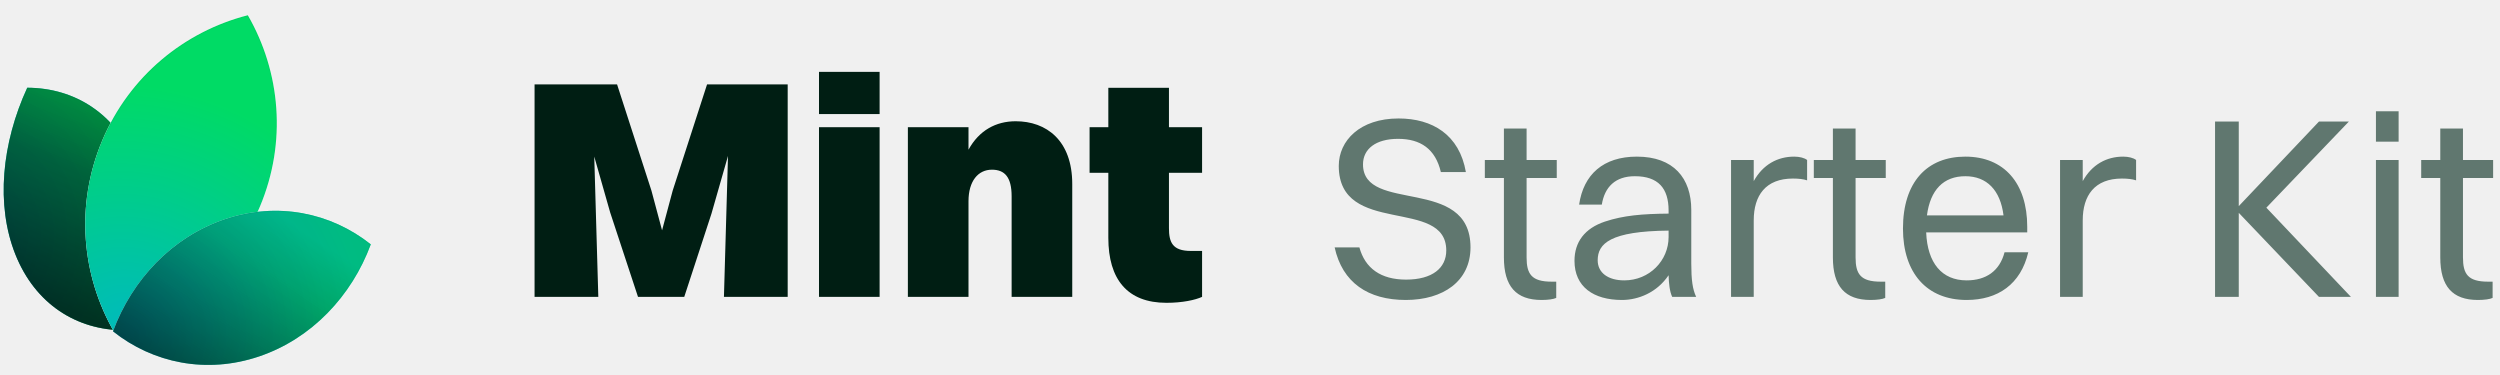
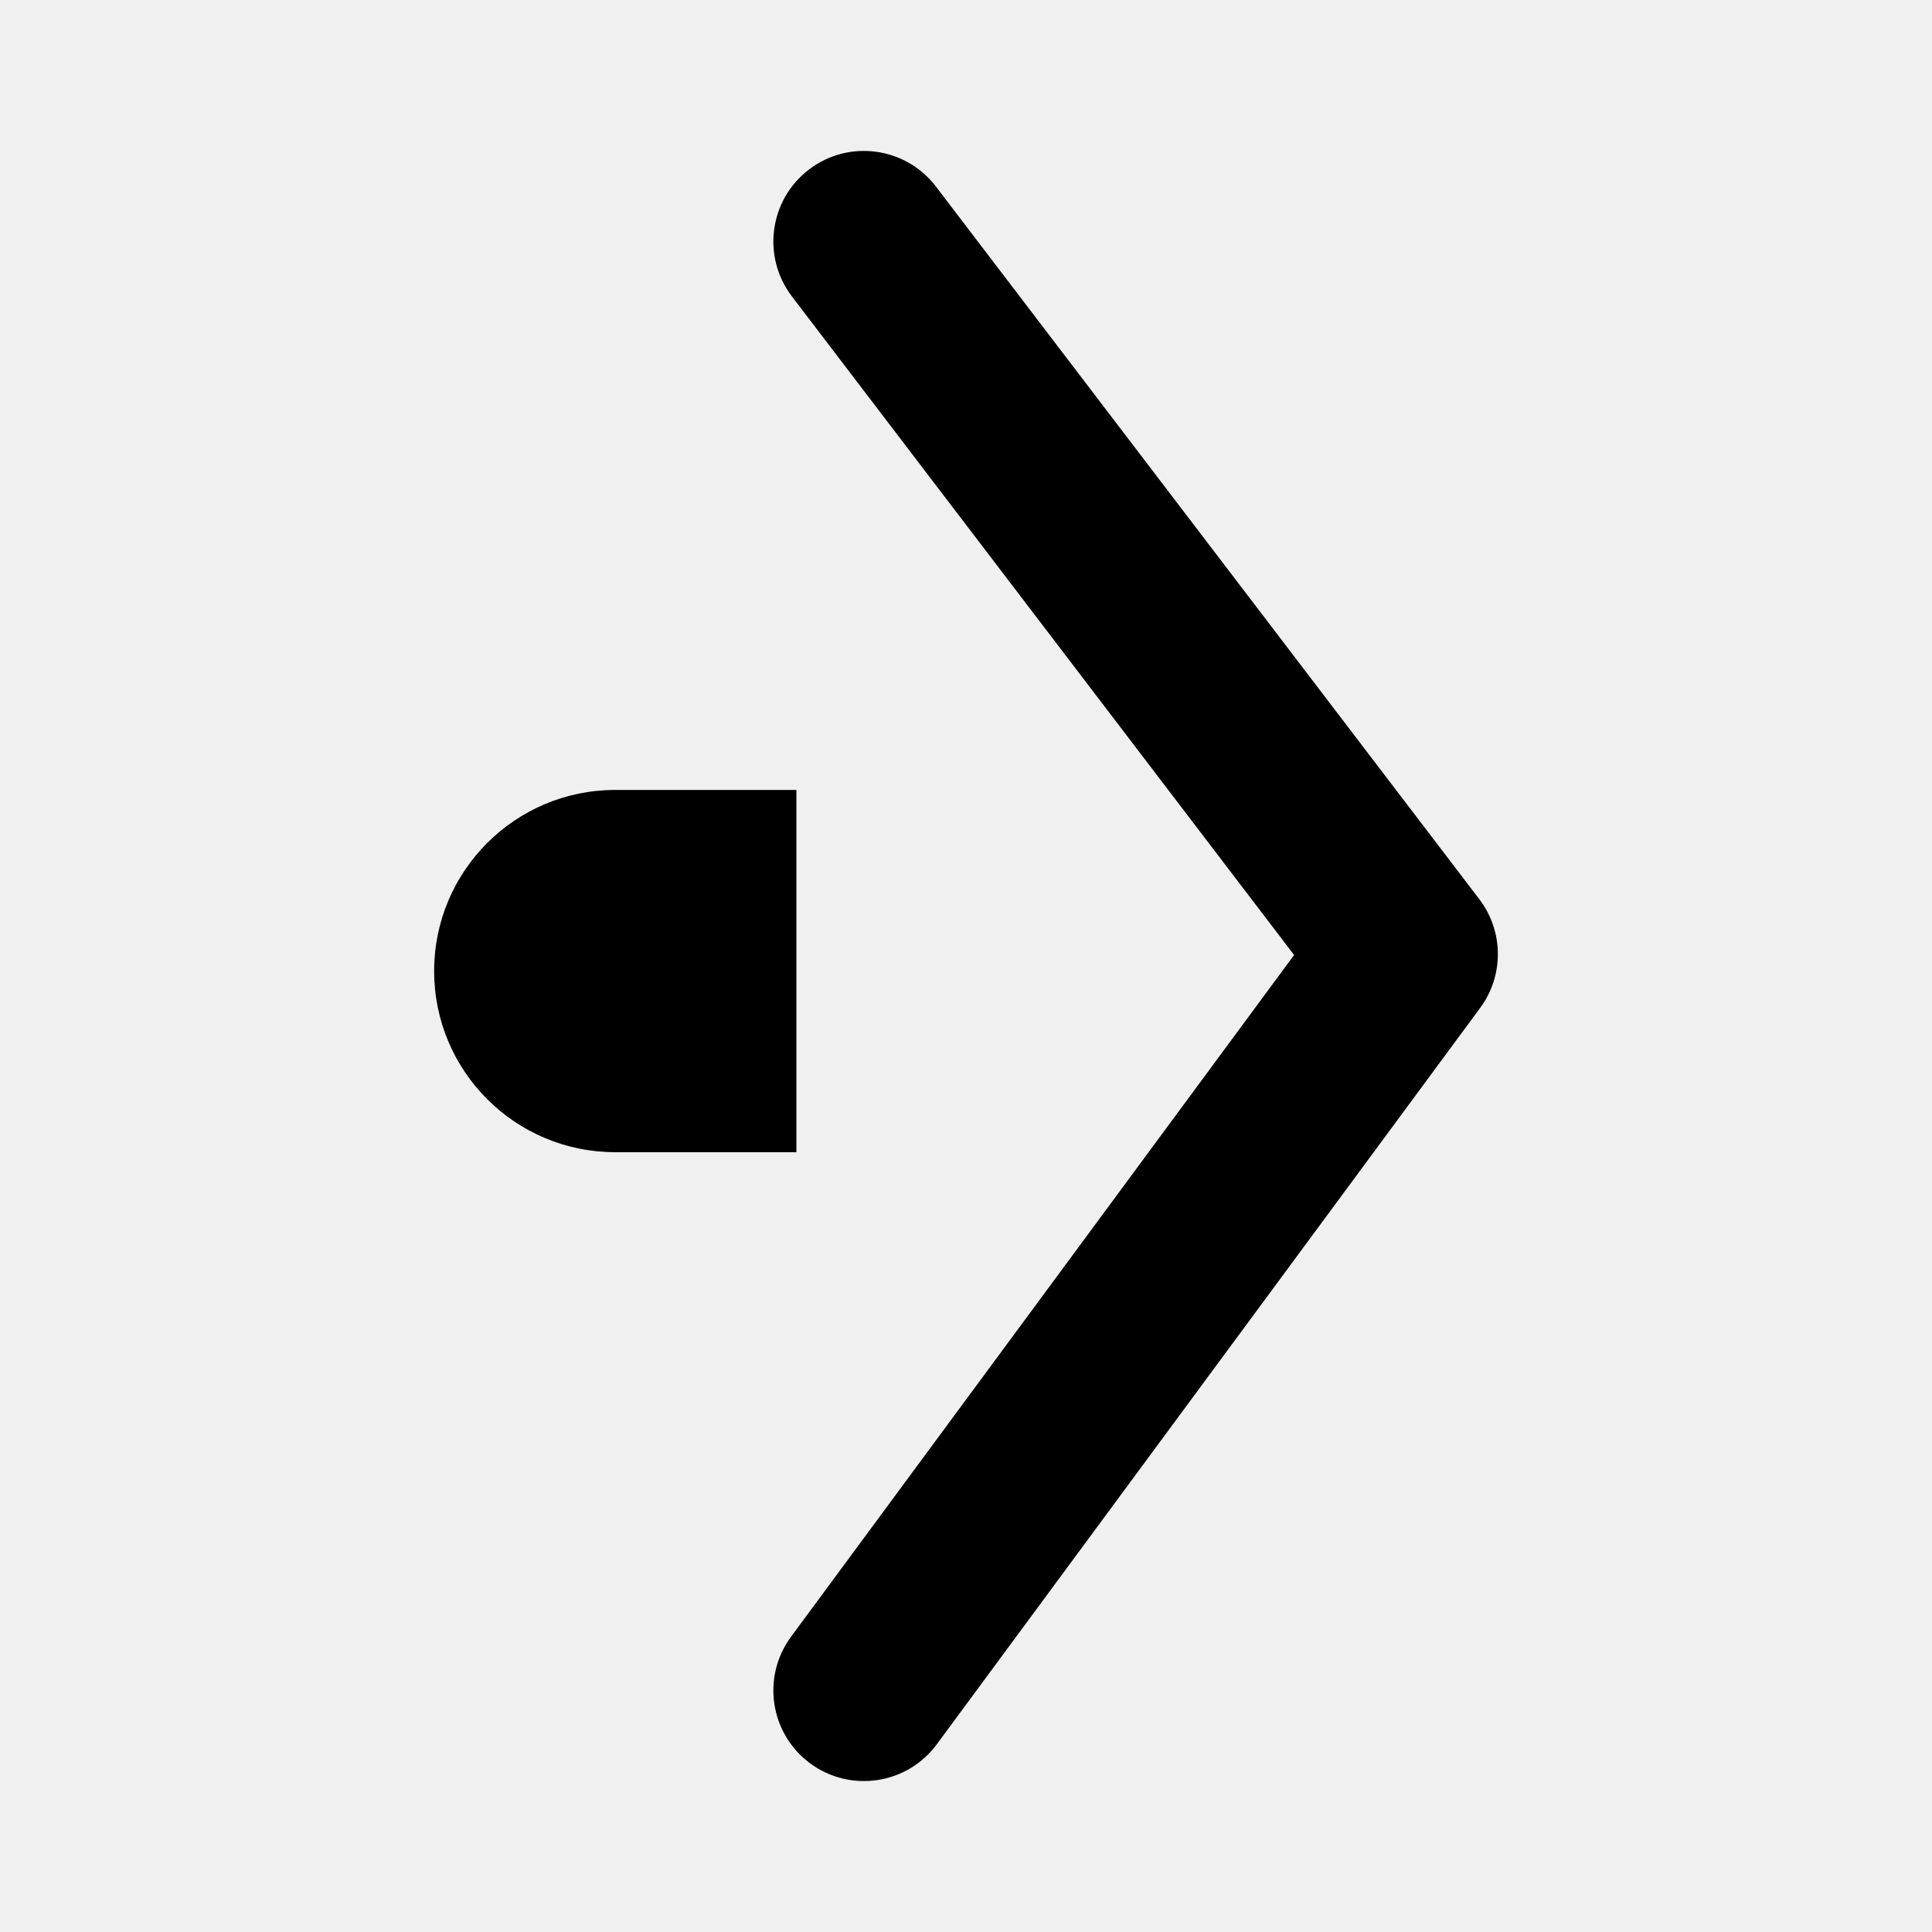
- <svg xmlns="http://www.w3.org/2000/svg" width="160" height="24" viewBox="0 0 160 24" fill="none">
-   <path d="M7.953 21.139C4.896 21.13 2.255 19.458 0.987 16.29C-0.28 13.121 0.109 9.163 1.744 5.615C4.801 5.624 7.442 7.296 8.71 10.465C9.977 13.633 9.588 17.591 7.953 21.139Z" fill="white" />
-   <path d="M7.953 21.139C4.896 21.13 2.255 19.458 0.987 16.29C-0.28 13.121 0.109 9.163 1.744 5.615C4.801 5.624 7.442 7.296 8.71 10.465C9.977 13.633 9.588 17.591 7.953 21.139Z" fill="url(#paint0_radial_115_86)" />
-   <path d="M7.953 21.139C4.896 21.13 2.255 19.458 0.987 16.29C-0.28 13.121 0.109 9.163 1.744 5.615C4.801 5.624 7.442 7.296 8.71 10.465C9.977 13.633 9.588 17.591 7.953 21.139Z" fill="black" fill-opacity="0.5" style="mix-blend-mode:hard-light" />
-   <path d="M7.953 21.139C4.896 21.13 2.255 19.458 0.987 16.29C-0.28 13.121 0.109 9.163 1.744 5.615C4.801 5.624 7.442 7.296 8.71 10.465C9.977 13.633 9.588 17.591 7.953 21.139Z" fill="url(#paint1_linear_115_86)" fill-opacity="0.5" style="mix-blend-mode:hard-light" />
-   <path d="M7.935 21.111C4.897 21.096 2.274 19.431 1.013 16.279C-0.248 13.124 0.136 9.182 1.762 5.643C4.8 5.659 7.423 7.324 8.684 10.476C9.945 13.63 9.561 17.572 7.935 21.111Z" stroke="url(#paint2_linear_115_86)" stroke-opacity="0.05" stroke-width="0.056" />
-   <path d="M7.31 21.257C11.354 20.221 14.884 17.375 16.628 13.236C18.373 9.097 17.945 4.587 15.86 0.976C11.816 2.012 8.287 4.858 6.542 8.998C4.797 13.137 5.225 17.646 7.31 21.257Z" fill="white" />
-   <path d="M7.31 21.257C11.354 20.221 14.884 17.375 16.628 13.236C18.373 9.097 17.945 4.587 15.86 0.976C11.816 2.012 8.287 4.858 6.542 8.998C4.797 13.137 5.225 17.646 7.31 21.257Z" fill="url(#paint3_radial_115_86)" />
-   <path d="M16.602 13.225C14.864 17.349 11.351 20.187 7.324 21.225C5.253 17.624 4.829 13.132 6.568 9.009C8.306 4.885 11.819 2.047 15.846 1.009C17.918 4.61 18.341 9.101 16.602 13.225Z" stroke="url(#paint4_linear_115_86)" stroke-opacity="0.05" stroke-width="0.056" />
-   <path d="M7.234 21.207C9.789 23.237 13.21 23.951 16.577 22.814C19.944 21.677 22.506 18.945 23.73 15.638C21.175 13.608 17.754 12.894 14.387 14.031C11.02 15.168 8.458 17.901 7.234 21.207Z" fill="white" />
-   <path d="M7.234 21.207C9.789 23.237 13.21 23.951 16.577 22.814C19.944 21.677 22.506 18.945 23.73 15.638C21.175 13.608 17.754 12.894 14.387 14.031C11.02 15.168 8.458 17.901 7.234 21.207Z" fill="url(#paint5_radial_115_86)" />
-   <path d="M7.234 21.207C9.789 23.237 13.21 23.951 16.577 22.814C19.944 21.677 22.506 18.945 23.73 15.638C21.175 13.608 17.754 12.894 14.387 14.031C11.02 15.168 8.458 17.901 7.234 21.207Z" fill="black" fill-opacity="0.2" style="mix-blend-mode:hard-light" />
-   <path d="M7.234 21.207C9.789 23.237 13.21 23.951 16.577 22.814C19.944 21.677 22.506 18.945 23.73 15.638C21.175 13.608 17.754 12.894 14.387 14.031C11.02 15.168 8.458 17.901 7.234 21.207Z" fill="url(#paint6_linear_115_86)" fill-opacity="0.5" style="mix-blend-mode:hard-light" />
-   <path d="M16.568 22.787C13.218 23.918 9.814 23.212 7.267 21.198C8.492 17.907 11.044 15.189 14.396 14.058C17.747 12.927 21.15 13.633 23.697 15.648C22.472 18.938 19.92 21.656 16.568 22.787Z" stroke="url(#paint7_linear_115_86)" stroke-opacity="0.05" stroke-width="0.056" />
-   <path d="M34.212 19V5.4H39.492L41.692 12.2L42.372 14.74L43.052 12.2L45.252 5.4H50.412V19H46.332L46.592 9.98L45.532 13.68L43.792 19H40.832L39.052 13.6L38.032 10.02L38.292 19H34.212ZM52.416 7.3V4.6H56.295V7.3H52.416ZM52.416 19V8.14H56.295V19H52.416ZM58.104 19V8.14H61.984V9.58C62.664 8.34 63.744 7.76 65.004 7.76C66.964 7.76 68.624 8.98 68.624 11.78V19H64.744V12.56C64.744 11.34 64.304 10.86 63.484 10.86C62.604 10.86 61.984 11.58 61.984 12.88V19H58.104ZM70.933 15.22V11.06H69.733V8.14H70.933V5.62H74.813V8.14H76.933V11.06H74.813V14.6C74.813 15.5 75.033 16.06 76.213 16.06H76.933V19C76.493 19.2 75.673 19.38 74.653 19.38C72.153 19.38 70.933 17.88 70.933 15.22Z" fill="#001E13" />
-   <path d="M87.232 10.519C87.232 13.687 94.112 11.229 94.112 15.832C94.112 17.994 92.364 19.198 89.971 19.198C87.562 19.198 85.912 18.093 85.417 15.832H87.001C87.364 17.169 88.371 17.895 89.987 17.895C91.671 17.895 92.561 17.152 92.561 16.03C92.561 12.598 85.681 15.155 85.681 10.618C85.681 9.001 87.034 7.582 89.509 7.582C91.671 7.582 93.403 8.621 93.816 11.014H92.215C91.868 9.529 90.912 8.886 89.476 8.886C88.057 8.886 87.232 9.529 87.232 10.519ZM96.25 16.476V11.393H95.029V10.239H96.25V8.226H97.702V10.239H99.632V11.393H97.702V16.476C97.702 17.532 98.015 18.026 99.302 18.026H99.599V19.066C99.434 19.148 99.071 19.198 98.659 19.198C97.025 19.198 96.25 18.323 96.25 16.476ZM102.516 13.093H101.064C101.345 11.162 102.615 10.024 104.76 10.024C107.103 10.024 108.242 11.393 108.242 13.44V16.888C108.242 17.895 108.324 18.521 108.555 19H107.021C106.856 18.654 106.806 18.142 106.79 17.614C106.047 18.72 104.859 19.198 103.803 19.198C101.988 19.198 100.767 18.357 100.767 16.69C100.767 15.486 101.427 14.611 102.714 14.182C103.902 13.786 105.107 13.687 106.79 13.671V13.473C106.79 12.053 106.13 11.278 104.628 11.278C103.374 11.278 102.698 11.971 102.516 13.093ZM102.252 16.657C102.252 17.465 102.929 17.944 103.952 17.944C105.569 17.944 106.79 16.674 106.79 15.172V14.759C103.061 14.793 102.252 15.585 102.252 16.657ZM110.787 19V10.239H112.239V11.591C112.833 10.519 113.774 10.024 114.83 10.024C115.176 10.024 115.49 10.107 115.655 10.239V11.542C115.407 11.46 115.094 11.427 114.747 11.427C112.998 11.427 112.239 12.515 112.239 14.1V19H110.787ZM117.305 16.476V11.393H116.084V10.239H117.305V8.226H118.757V10.239H120.688V11.393H118.757V16.476C118.757 17.532 119.071 18.026 120.358 18.026H120.655V19.066C120.49 19.148 120.127 19.198 119.714 19.198C118.081 19.198 117.305 18.323 117.305 16.476ZM129.809 16.145C129.33 18.192 127.862 19.198 125.865 19.198C123.324 19.198 121.79 17.482 121.79 14.627C121.79 11.658 123.324 10.024 125.783 10.024C128.258 10.024 129.743 11.723 129.743 14.512V14.875H123.275C123.357 16.838 124.281 17.944 125.865 17.944C127.103 17.944 127.977 17.35 128.291 16.145H129.809ZM125.783 11.278C124.38 11.278 123.539 12.152 123.324 13.786H128.225C128.027 12.169 127.152 11.278 125.783 11.278ZM131.843 19V10.239H133.295V11.591C133.889 10.519 134.829 10.024 135.885 10.024C136.232 10.024 136.545 10.107 136.71 10.239V11.542C136.463 11.46 136.149 11.427 135.803 11.427C134.054 11.427 133.295 12.515 133.295 14.1V19H131.843ZM141.763 19V7.78H143.281V13.192L148.413 7.78H150.327L145.047 13.291L150.459 19H148.413L143.281 13.621V19H141.763ZM152.06 9.067V7.12H153.512V9.067H152.06ZM152.06 19V10.239H153.512V19H152.06ZM156.178 16.476V11.393H154.957V10.239H156.178V8.226H157.63V10.239H159.56V11.393H157.63V16.476C157.63 17.532 157.943 18.026 159.23 18.026H159.527V19.066C159.362 19.148 158.999 19.198 158.587 19.198C156.953 19.198 156.178 18.323 156.178 16.476Z" fill="#002719" fill-opacity="0.6" />
-   <defs>
-     <radialGradient id="paint0_radial_115_86" cx="0" cy="0" r="1" gradientUnits="userSpaceOnUse" gradientTransform="translate(-3.00503 15.023) rotate(-10.029) scale(17.9572 17.784)">
-       <stop stop-color="#00B0BB" />
-       <stop offset="1" stop-color="#00DB65" />
-     </radialGradient>
-     <linearGradient id="paint1_linear_115_86" x1="7.39" y1="4.813" x2="1.63" y2="18.689" gradientUnits="userSpaceOnUse">
-       <stop stop-color="#18E299" />
-       <stop offset="1" />
-     </linearGradient>
-     <linearGradient id="paint2_linear_115_86" x1="7.948" y1="8.016" x2="1.761" y2="18.746" gradientUnits="userSpaceOnUse">
-       <stop />
-       <stop offset="1" stop-opacity="0" />
-     </linearGradient>
-     <radialGradient id="paint3_radial_115_86" cx="0" cy="0" r="1" gradientUnits="userSpaceOnUse" gradientTransform="translate(8.11404 20.8822) rotate(-75.7542) scale(21.6246 23.7772)">
-       <stop stop-color="#00BBBB" />
-       <stop offset="0.713" stop-color="#00DB65" />
-     </radialGradient>
-     <linearGradient id="paint4_linear_115_86" x1="7.602" y1="5.871" x2="15.556" y2="16.372" gradientUnits="userSpaceOnUse">
-       <stop />
-       <stop offset="1" stop-opacity="0" />
-     </linearGradient>
-     <radialGradient id="paint5_radial_115_86" cx="0" cy="0" r="1" gradientUnits="userSpaceOnUse" gradientTransform="translate(7.84537 21.5181) rotate(-20.3525) scale(18.5603 17.32)">
-       <stop stop-color="#00B0BB" />
-       <stop offset="1" stop-color="#00DB65" />
-     </radialGradient>
-     <linearGradient id="paint6_linear_115_86" x1="16.808" y1="13.007" x2="10.041" y2="22.994" gradientUnits="userSpaceOnUse">
-       <stop stop-color="#00B1BC" />
-       <stop offset="1" />
-     </linearGradient>
-     <linearGradient id="paint7_linear_115_86" x1="16.808" y1="13.007" x2="14.169" y2="23.841" gradientUnits="userSpaceOnUse">
-       <stop />
-       <stop offset="1" stop-opacity="0" />
-     </linearGradient>
-   </defs>
+ <svg xmlns="http://www.w3.org/2000/svg" width="512" height="512" viewBox="0 0 512 512" fill="none">
+   <path fill-rule="evenodd" clip-rule="evenodd" d="M392.034 238.3C398.503 246.784 398.595 258.518 392.261 267.103L248.262 462.249C240.392 472.914 225.366 475.18 214.7 467.31C204.035 459.44 201.769 444.414 209.639 433.749L342.949 253.089L209.866 78.553C201.829 68.013 203.858 52.953 214.398 44.916C224.938 36.879 239.998 38.909 248.035 49.449L392.034 238.3ZM211.05 209.344V305.344H163.05C136.541 305.344 115.051 283.853 115.051 257.344C115.051 230.834 136.541 209.344 163.05 209.344H211.05Z" fill="black" />
</svg>
